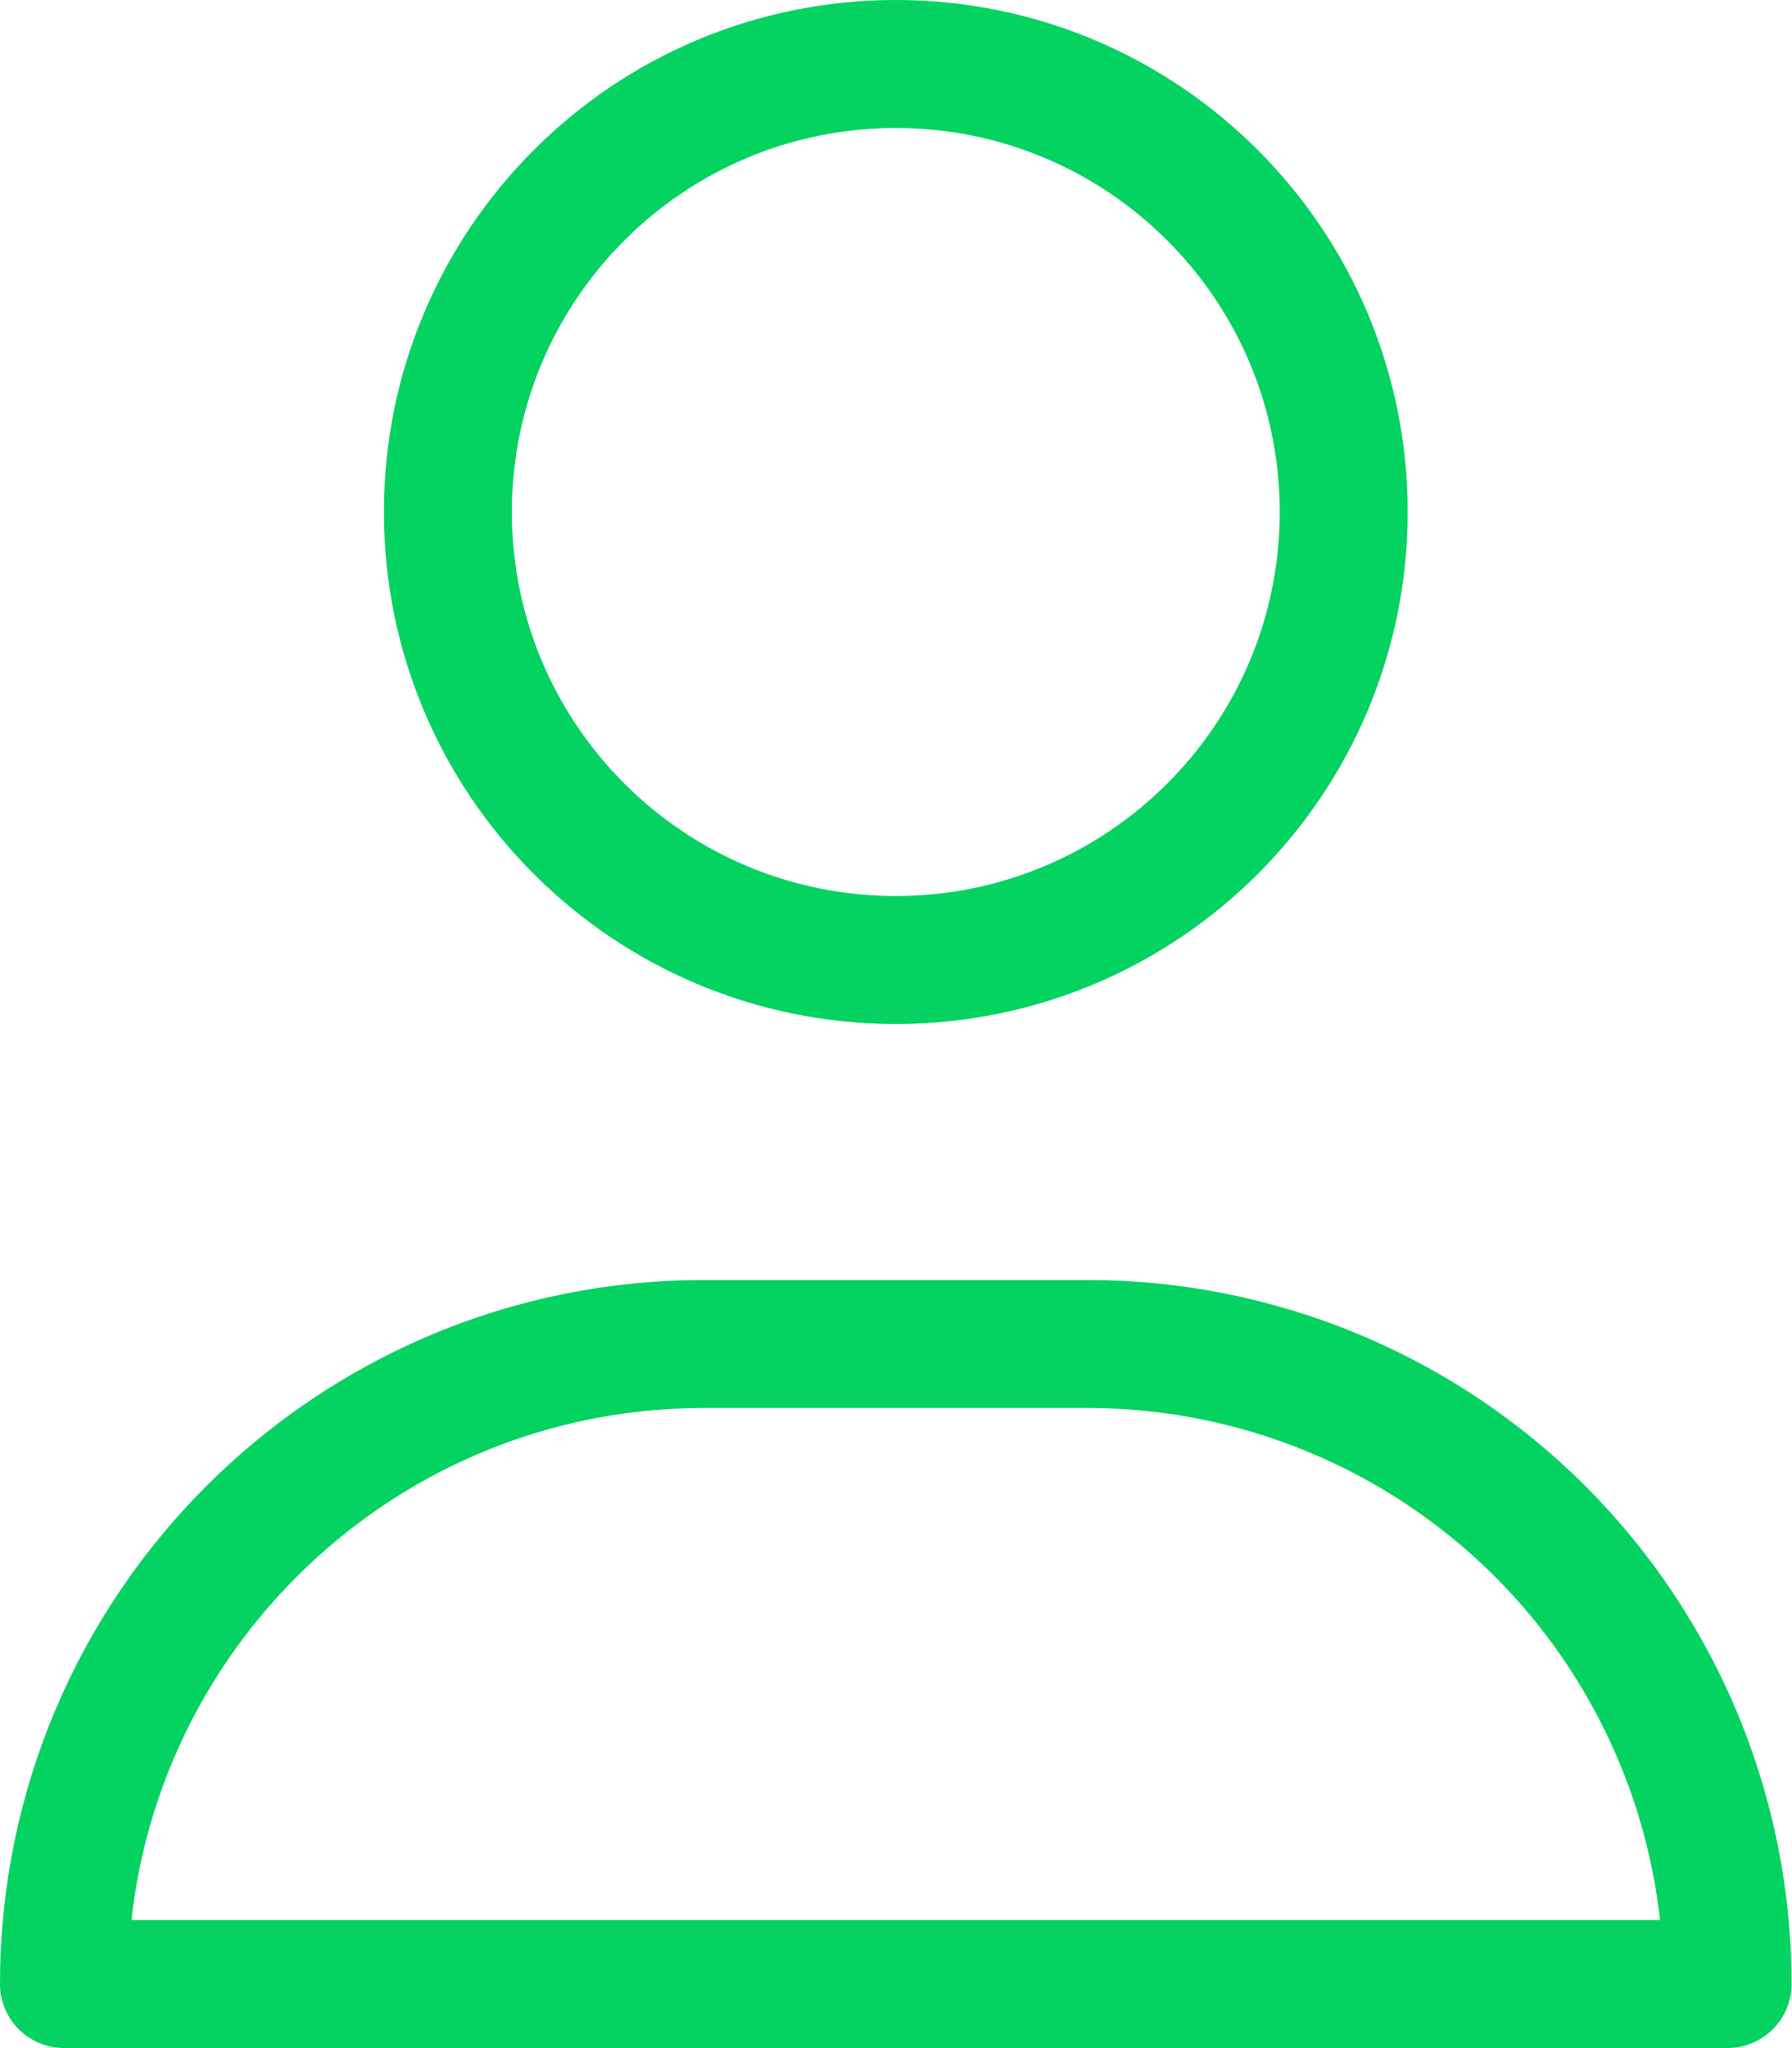
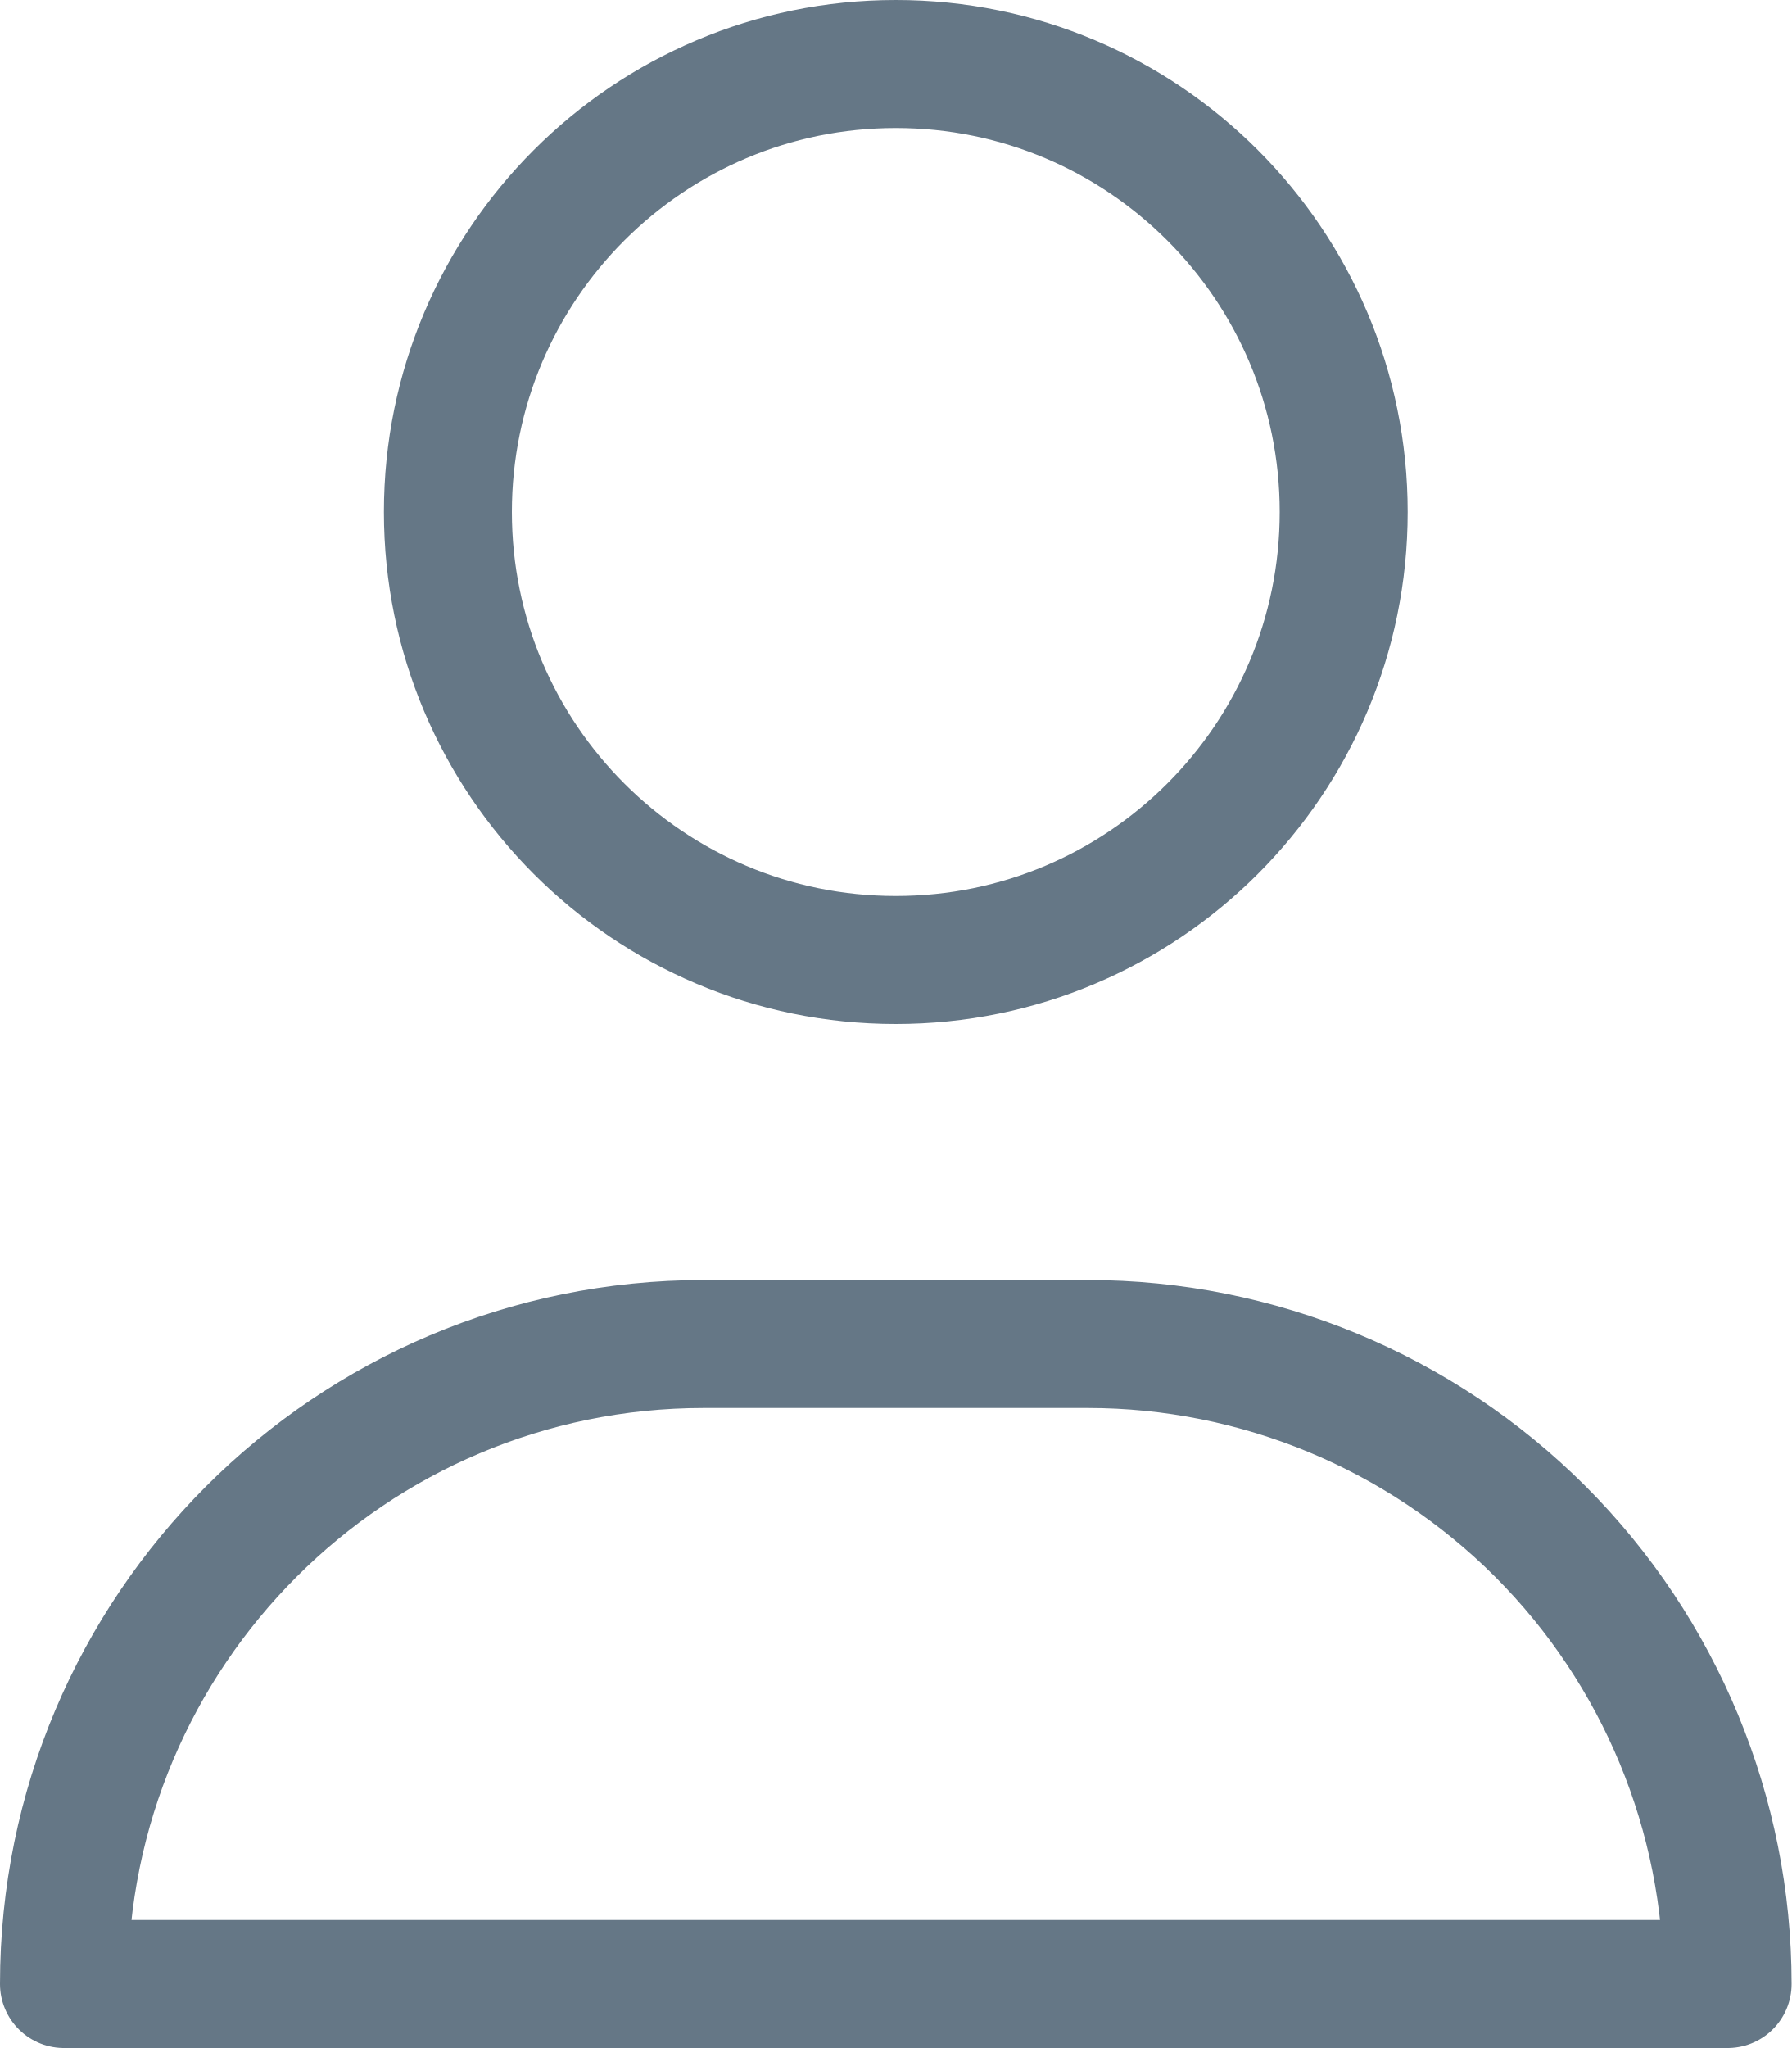
<svg xmlns="http://www.w3.org/2000/svg" width="14px" height="16px" viewBox="0 0 14 16" version="1.1">
  <defs />
  <g id="Page-1" stroke="none" stroke-width="1" fill="none" fill-rule="evenodd" stroke-linecap="round" stroke-linejoin="round">
-     <g id="TWITTER-PROFILE-2018" transform="translate(-129, -817)" stroke="#04D361">
+     <g id="TWITTER-PROFILE-2018" transform="translate(-129, -817)" stroke="#657786">
      <g id="Profile" transform="translate(0, 341)">
        <g id="Medias" transform="translate(128, 475)">
          <g id="single-02" transform="translate(1, 1)">
            <path d="M8.5,10.5 L5.5,10.5 C2.739,10.5 0.5,12.739 0.5,15.5 L13.5,15.5 C13.5,14.174 12.973,12.902 12.036,11.964 C11.098,11.027 9.826,10.5 8.5,10.5 Z" id="Shape" />
            <circle id="Oval" cx="7" cy="4" r="3.5" />
          </g>
        </g>
      </g>
    </g>
  </g>
</svg>
